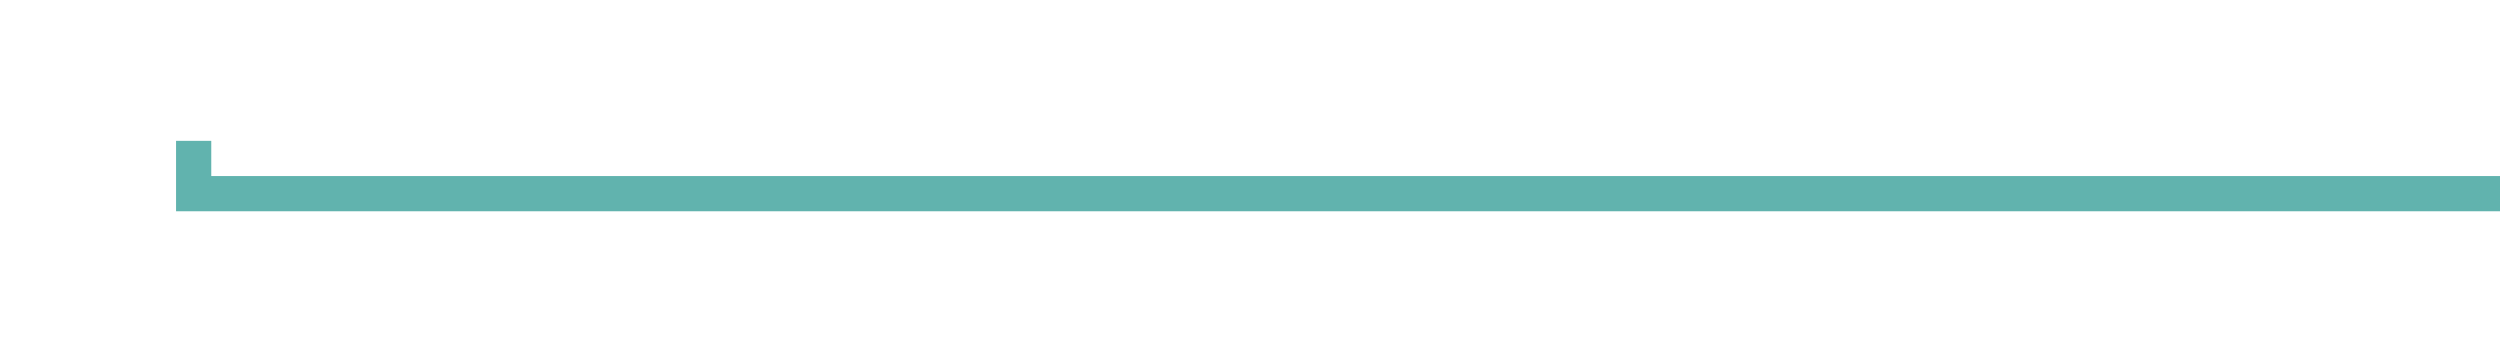
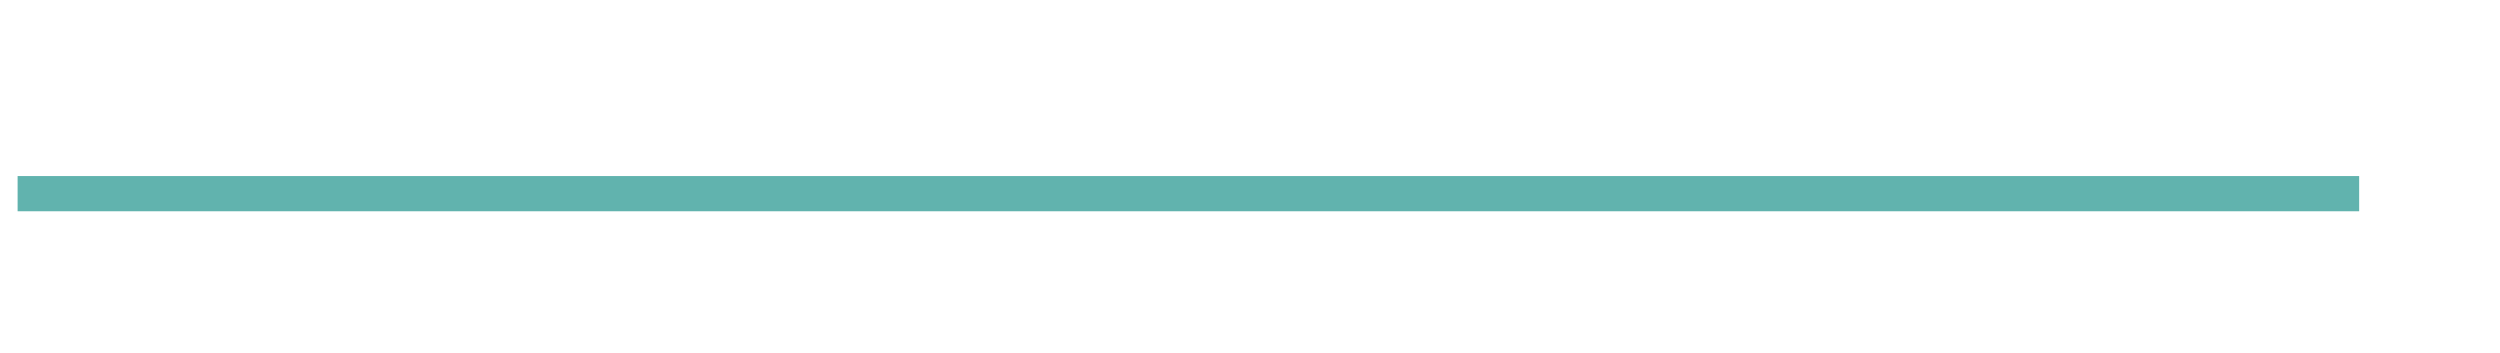
- <svg xmlns="http://www.w3.org/2000/svg" version="1.1" width="71px" height="10px" preserveAspectRatio="xMinYMid meet" viewBox="1648 984  71 8">
-   <path d="M 1720 988.5  L 1653.5 988.5  L 1653.5 987  " stroke-width="1" stroke="#61b3ae" fill="none" />
+ <svg xmlns="http://www.w3.org/2000/svg" version="1.1" width="71px" height="10px" preserveAspectRatio="xMinYMid meet" viewBox="1653 1163  71 8">
+   <path d="M 1720 1167.5  L 1653.5 1167.5  " stroke-width="1" stroke="#61b3ae" fill="none" />
</svg>
